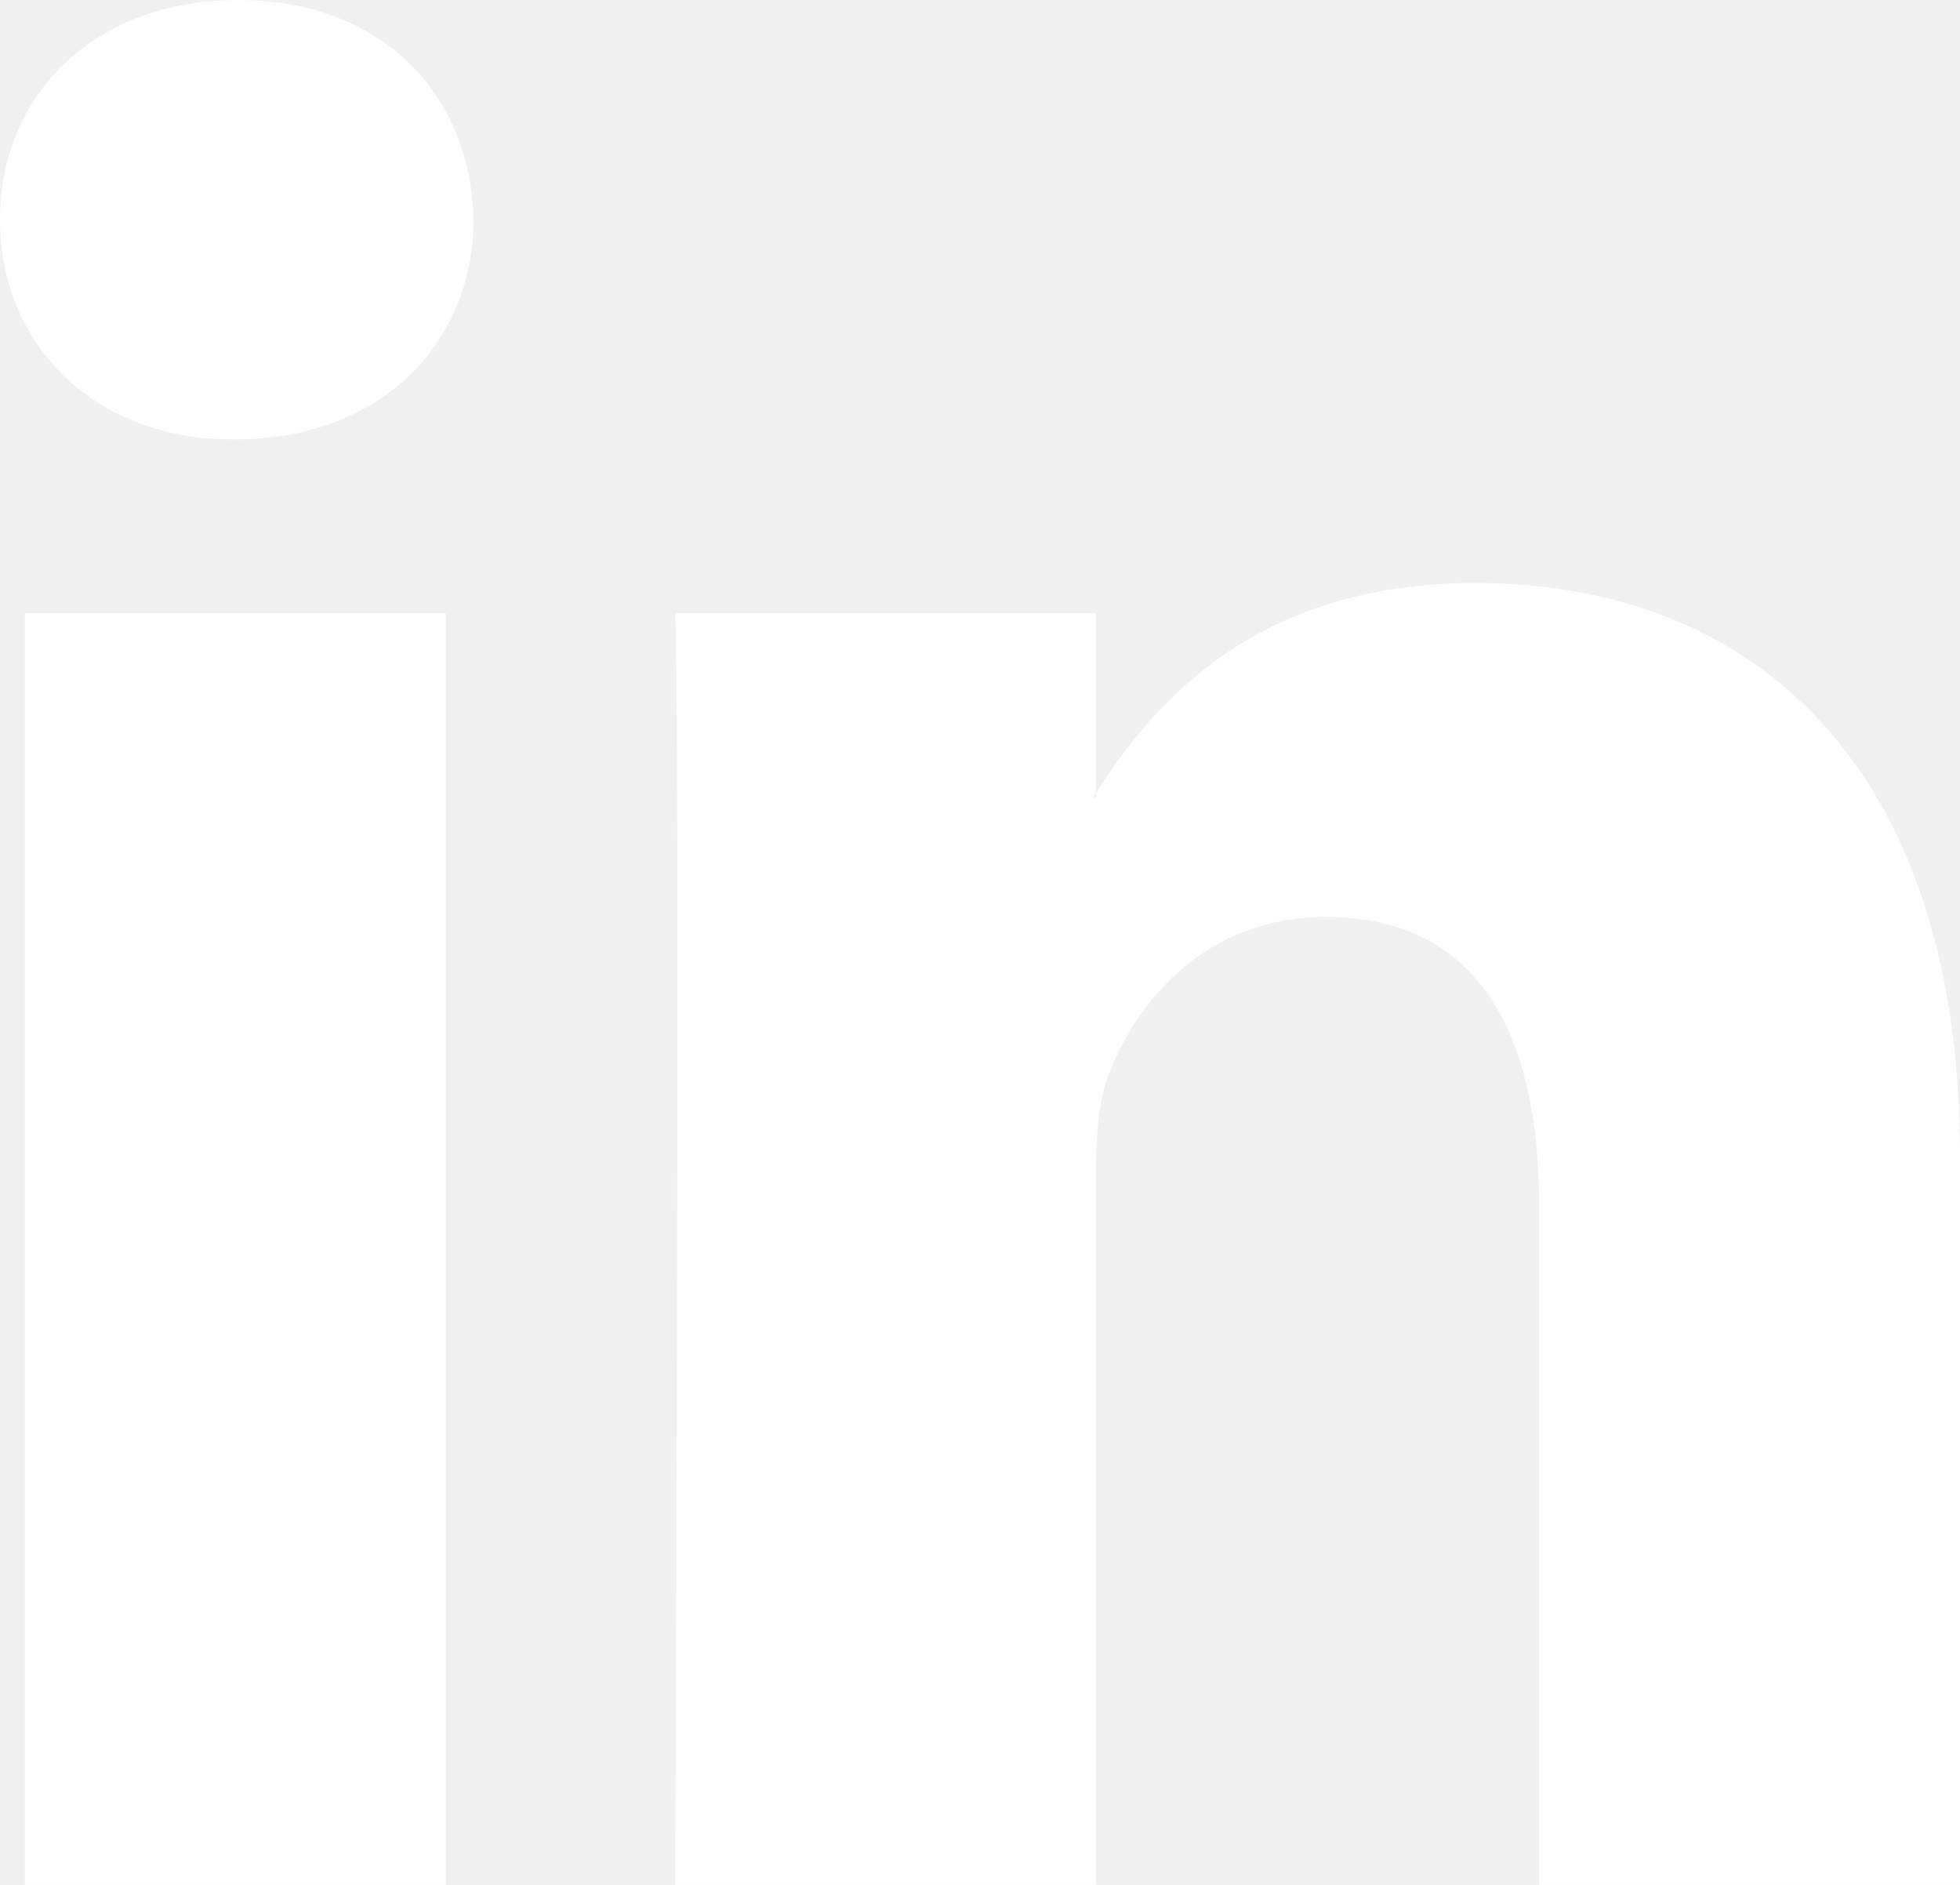
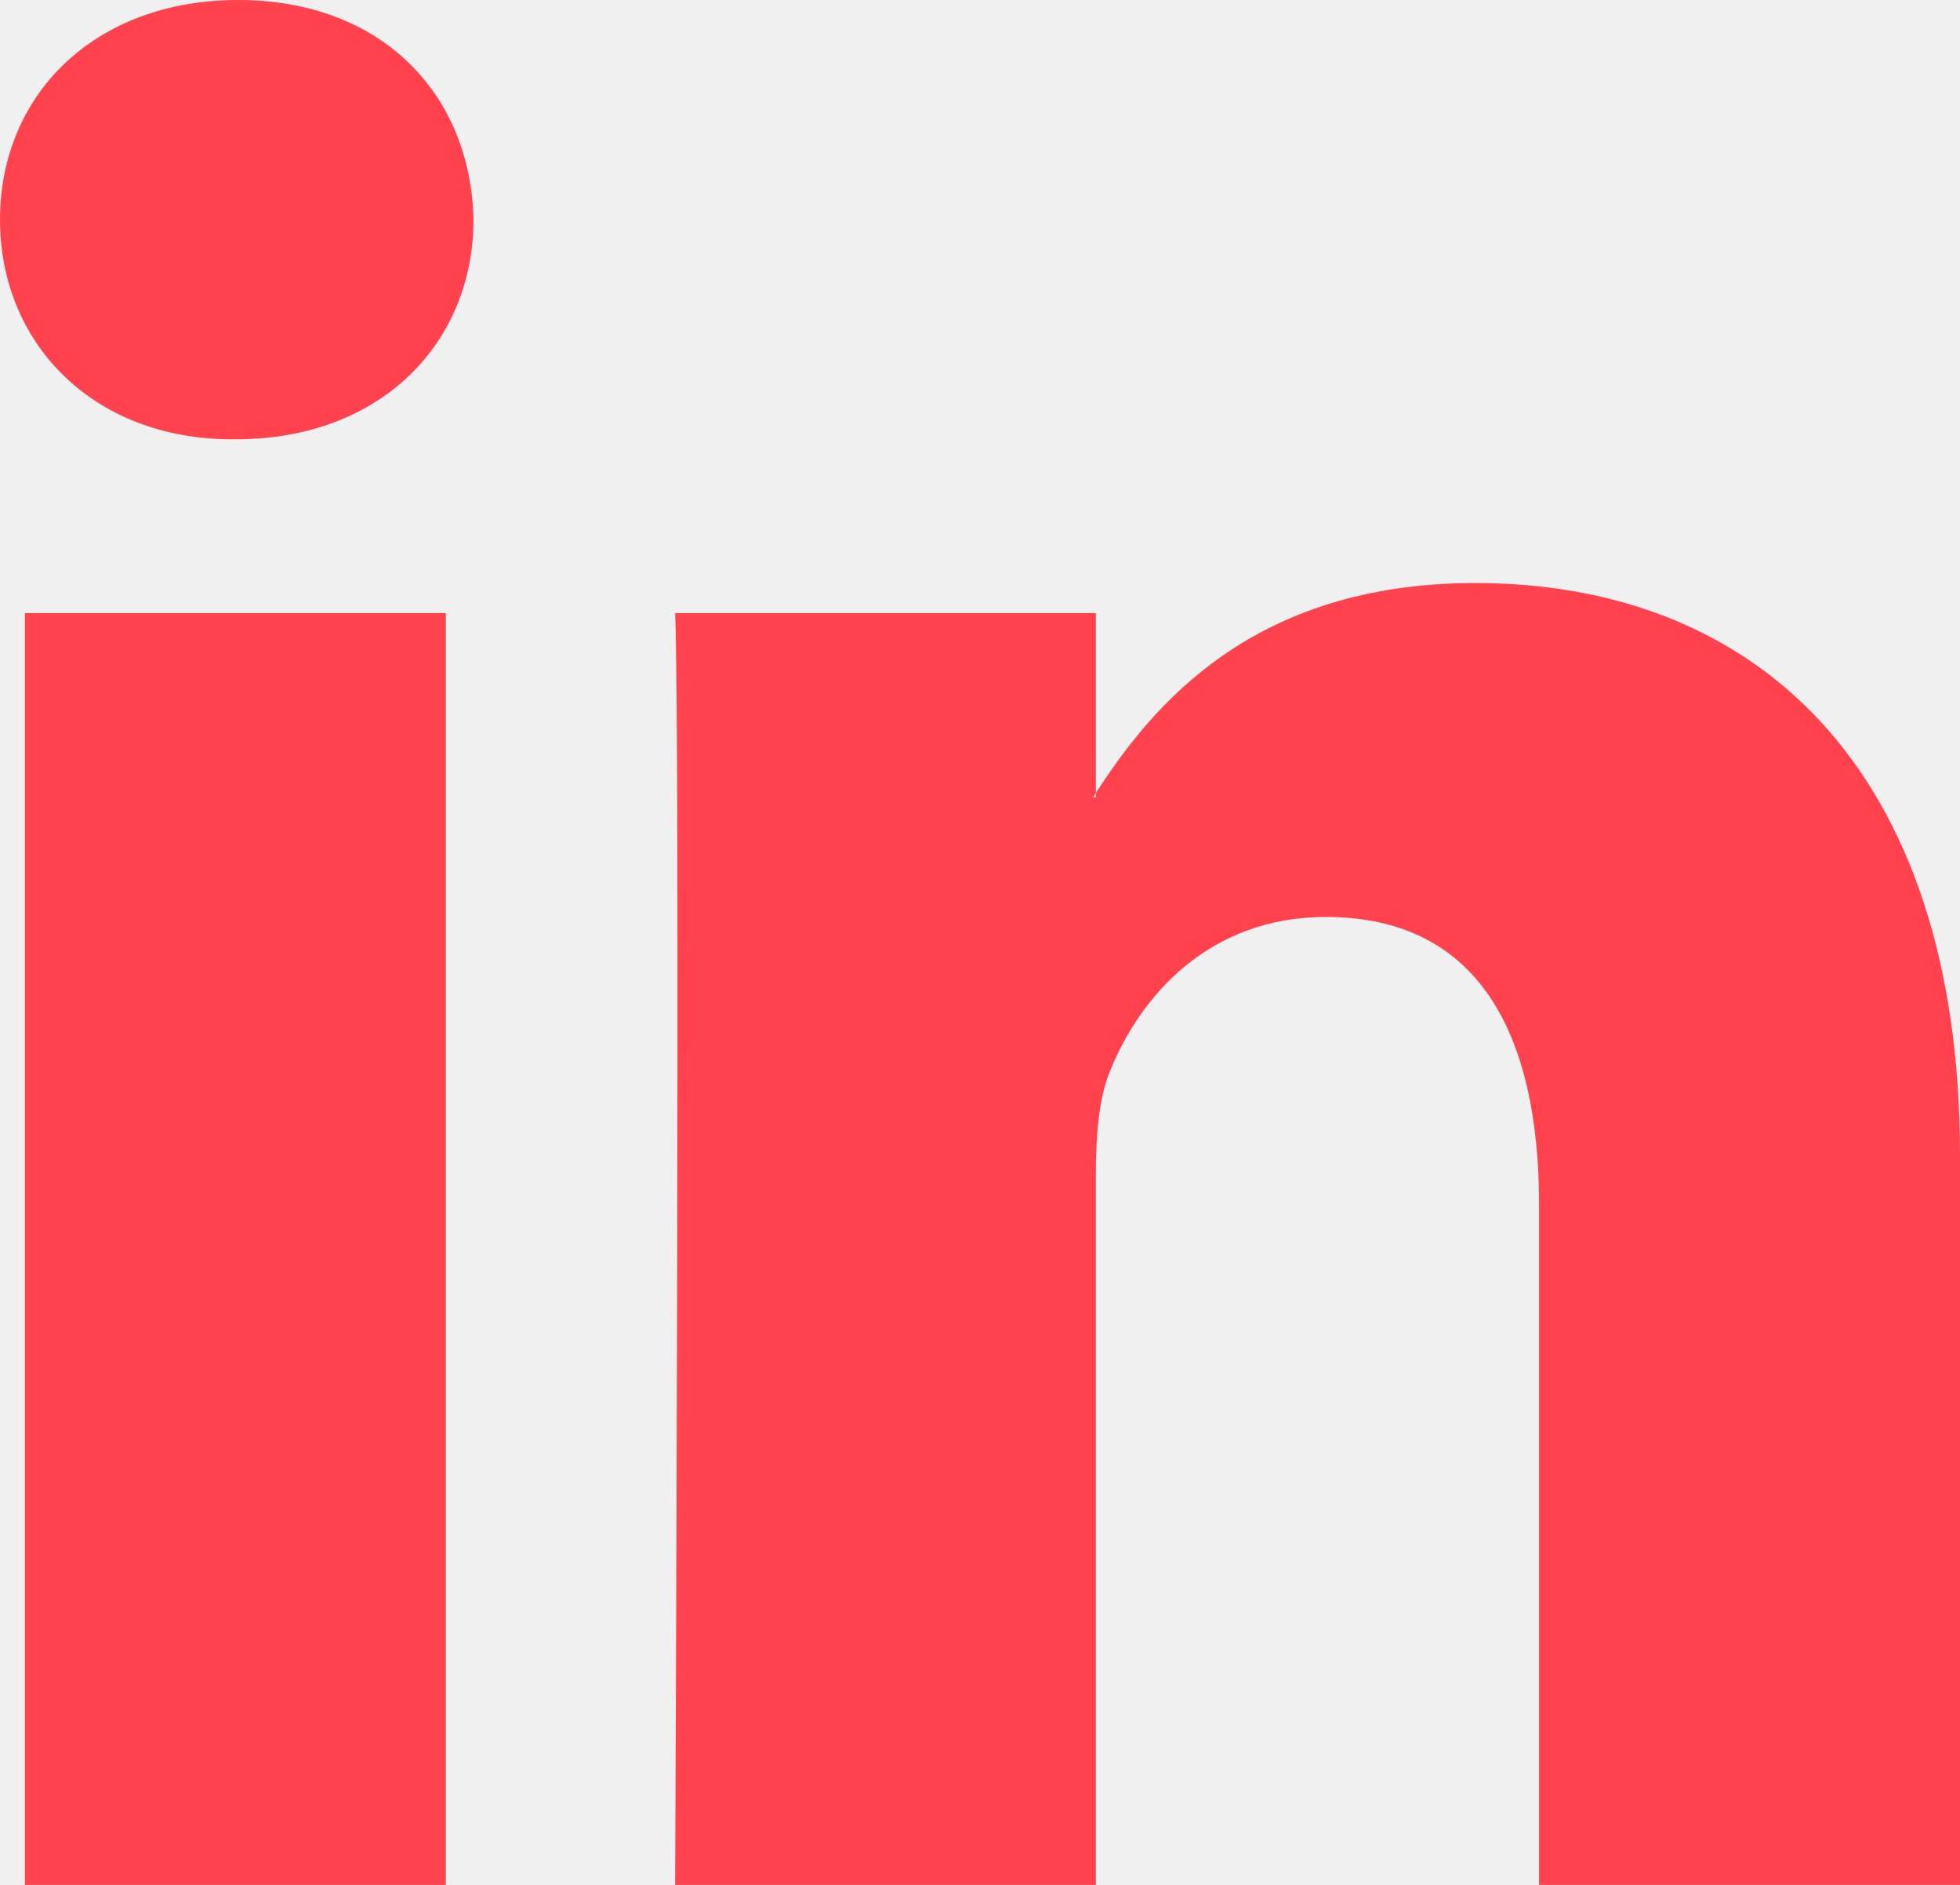
<svg xmlns="http://www.w3.org/2000/svg" width="26" height="25" viewBox="0 0 26 25" fill="none">
-   <path d="M5.914 25V8.132H0.33V25H5.914ZM3.123 5.827C5.07 5.827 6.281 4.534 6.281 2.914C6.247 1.258 5.072 0 3.16 0C1.249 0 0 1.261 0 2.914C0 4.534 1.212 5.827 3.086 5.827H3.123ZM14.537 25V15.579C14.537 15.075 14.574 14.571 14.723 14.211C15.126 13.205 16.044 12.162 17.588 12.162C19.609 12.162 20.416 13.707 20.416 15.976V25H26V15.325C26 10.142 23.247 7.733 19.572 7.733C16.609 7.733 15.281 9.367 14.537 10.518V10.576H14.5C14.512 10.557 14.525 10.537 14.537 10.518V8.132H8.956C9.026 9.715 8.956 25 8.956 25H14.537Z" fill="white" />
+   <path d="M5.914 25V8.132H0.33V25H5.914ZM3.123 5.827C5.07 5.827 6.281 4.534 6.281 2.914C6.247 1.258 5.072 0 3.16 0C1.249 0 0 1.261 0 2.914C0 4.534 1.212 5.827 3.086 5.827H3.123ZM14.537 25V15.579C14.537 15.075 14.574 14.571 14.723 14.211C15.126 13.205 16.044 12.162 17.588 12.162C19.609 12.162 20.416 13.707 20.416 15.976V25H26V15.325C26 10.142 23.247 7.733 19.572 7.733C16.609 7.733 15.281 9.367 14.537 10.518V10.576H14.5C14.512 10.557 14.525 10.537 14.537 10.518V8.132H8.956C9.026 9.715 8.956 25 8.956 25H14.537Z" fill="#FF424E" />
</svg>
